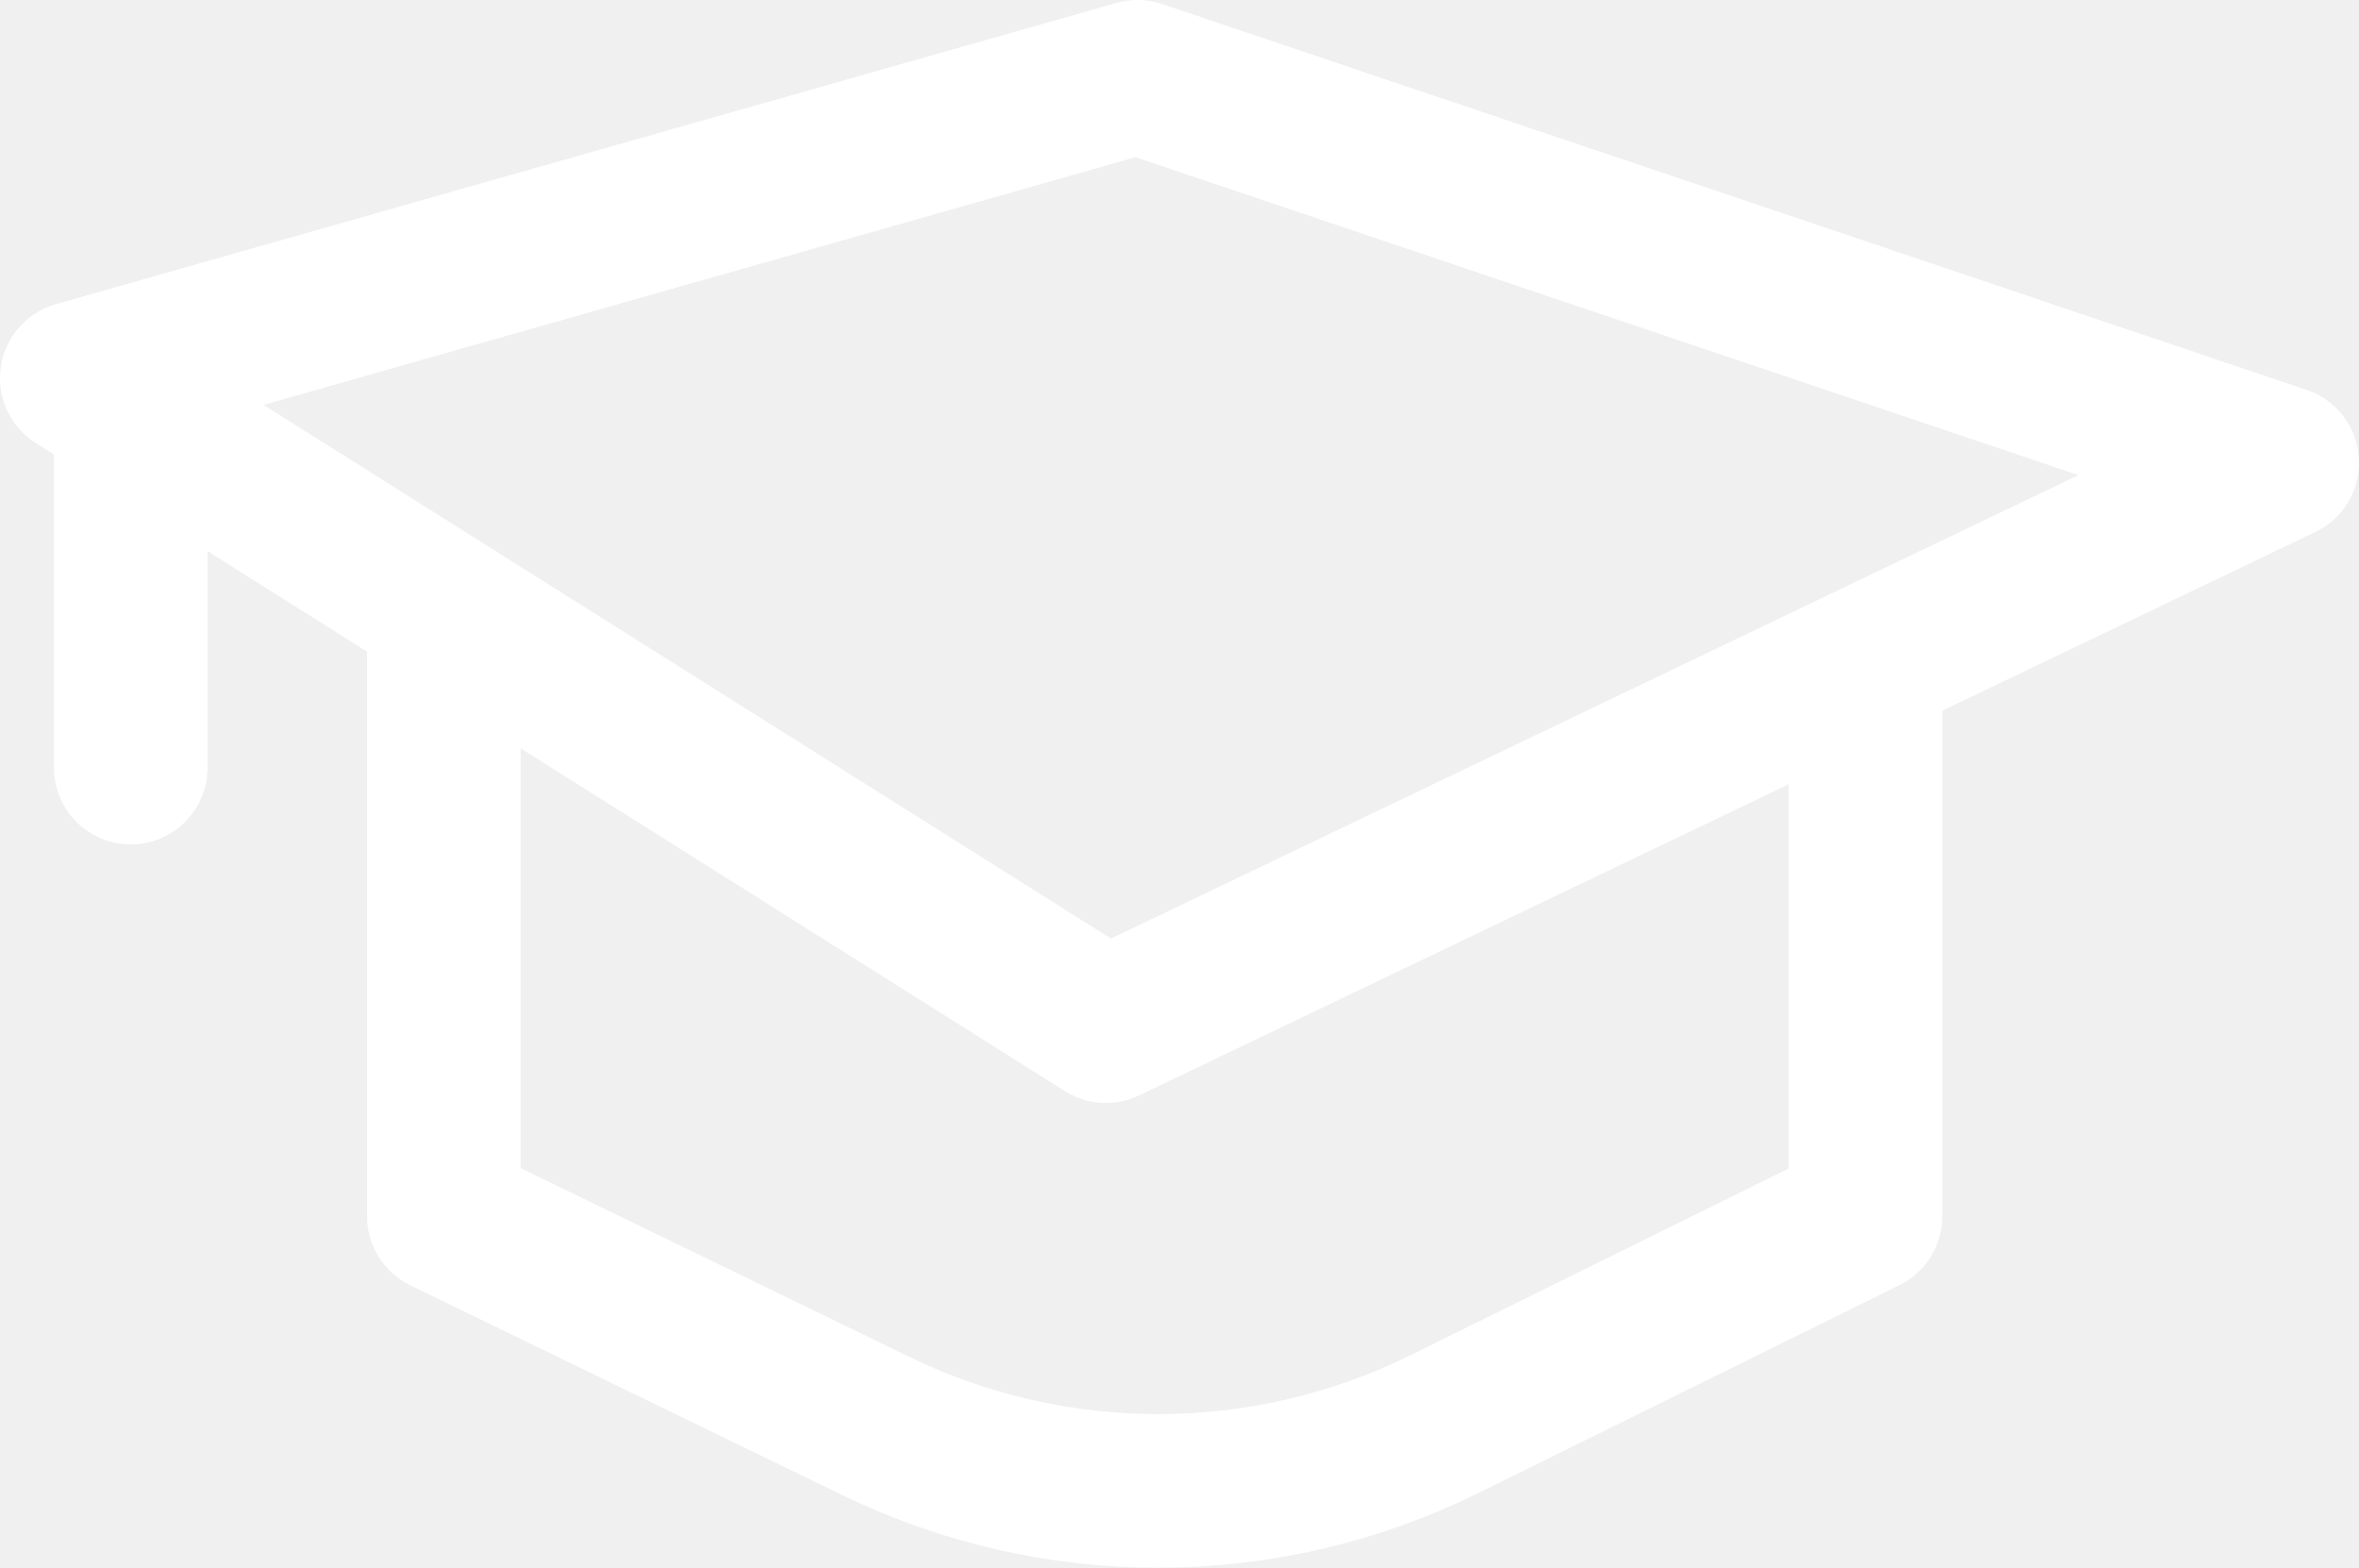
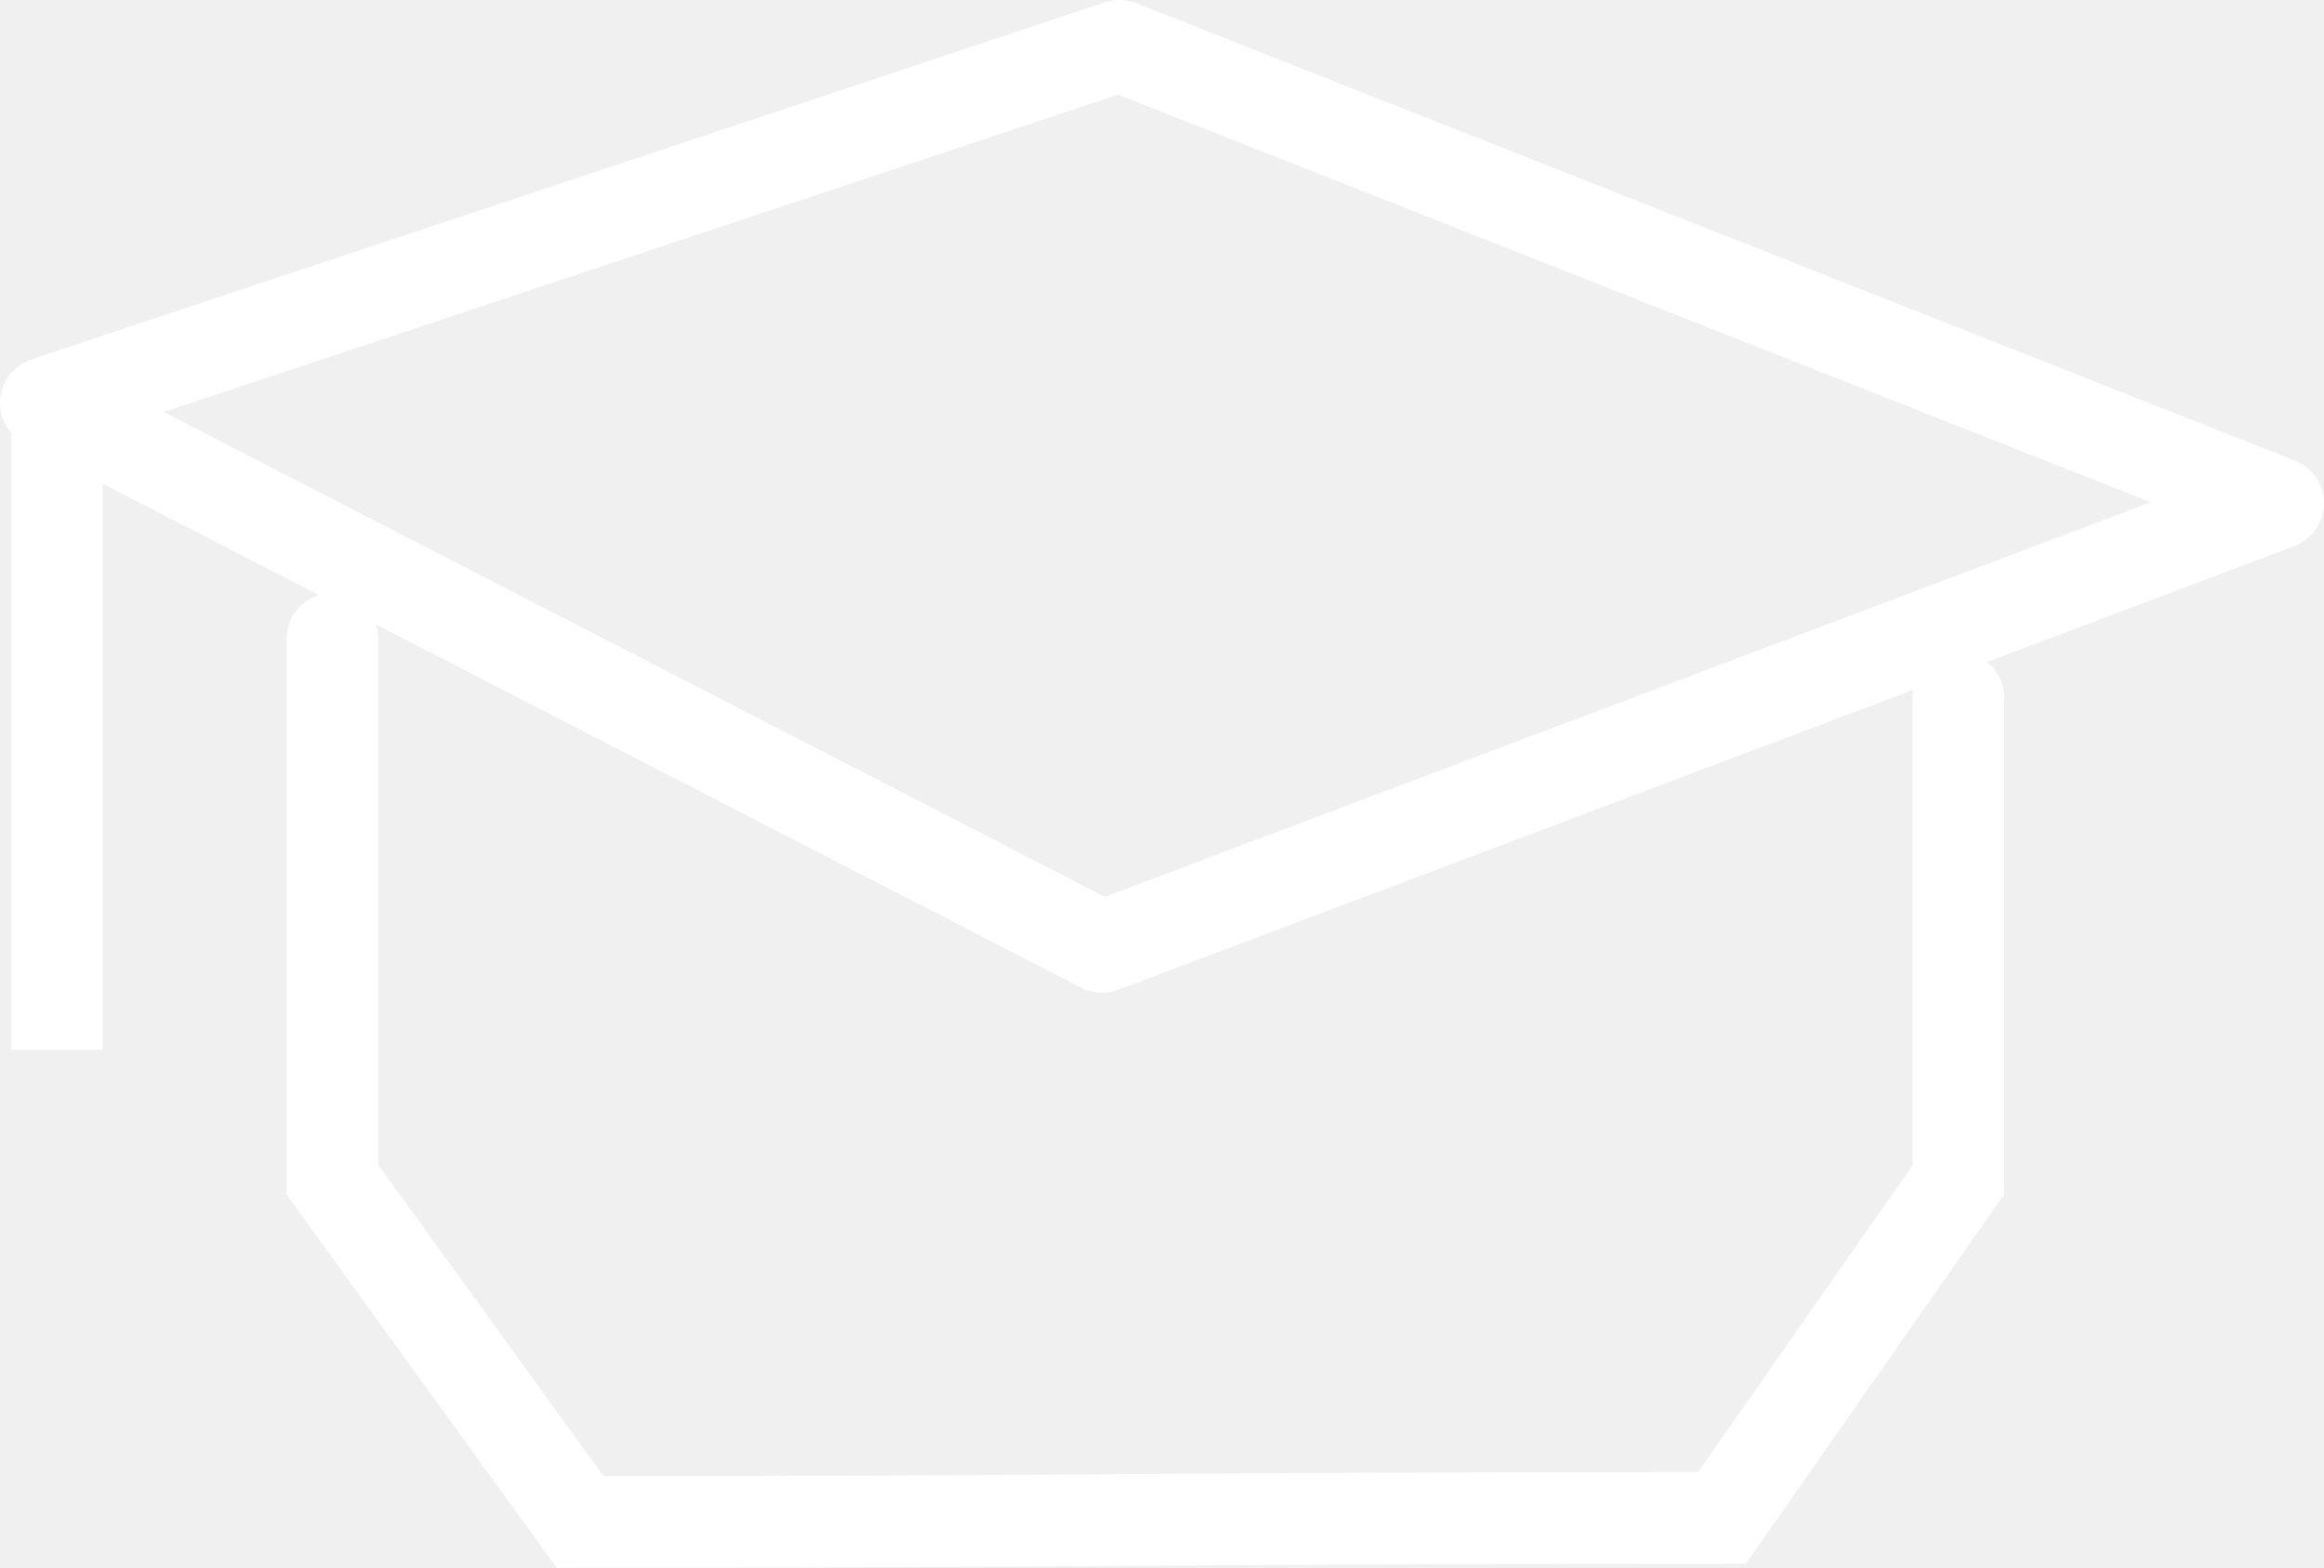
- <svg xmlns="http://www.w3.org/2000/svg" viewBox="0 0 307.12 204.14">
+ <svg xmlns="http://www.w3.org/2000/svg" viewBox="0 0 253.42 170.99">
  <defs>
-     <style>.cls-1{fill:none;stroke:#fff;stroke-linecap:round;stroke-linejoin:round;stroke-width:20px;}</style>
+     <style>.cls-1,.cls-2,.cls-3{fill:none;stroke:#fff;stroke-width:10px;}.cls-1,.cls-2{stroke-linecap:round;}.cls-1,.cls-3{stroke-linejoin:round;}.cls-2{stroke-miterlimit:10;}</style>
  </defs>
  <g id="Layer_2" data-name="Layer 2">
    <g id="Layer_1-2" data-name="Layer 1">
-       <polygon class="cls-1" points="10 49.23 148.09 10 297.12 60.25 143.98 133.62 10 49.23" />
-       <path class="cls-1" d="M57.79,82.29v76.08L114,185.67a84.18,84.18,0,0,0,74.05-.23l54.82-27.07V88.3" />
-       <line class="cls-1" x1="17.02" y1="50.71" x2="17.02" y2="99.95" />
+       <polygon class="cls-1" points="5 43.94 122.07 5 248.42 54.88 120.17 103.27 5 43.94" />
+       <path class="cls-2" d="M36.25,69.67v59l27,37.31c62.83,0,59.68-.43,124.52-.43l25.78-36.88V76.11" />
+       <line class="cls-3" x1="6.22" y1="46.01" x2="6.22" y2="114.5" />
    </g>
  </g>
</svg>
